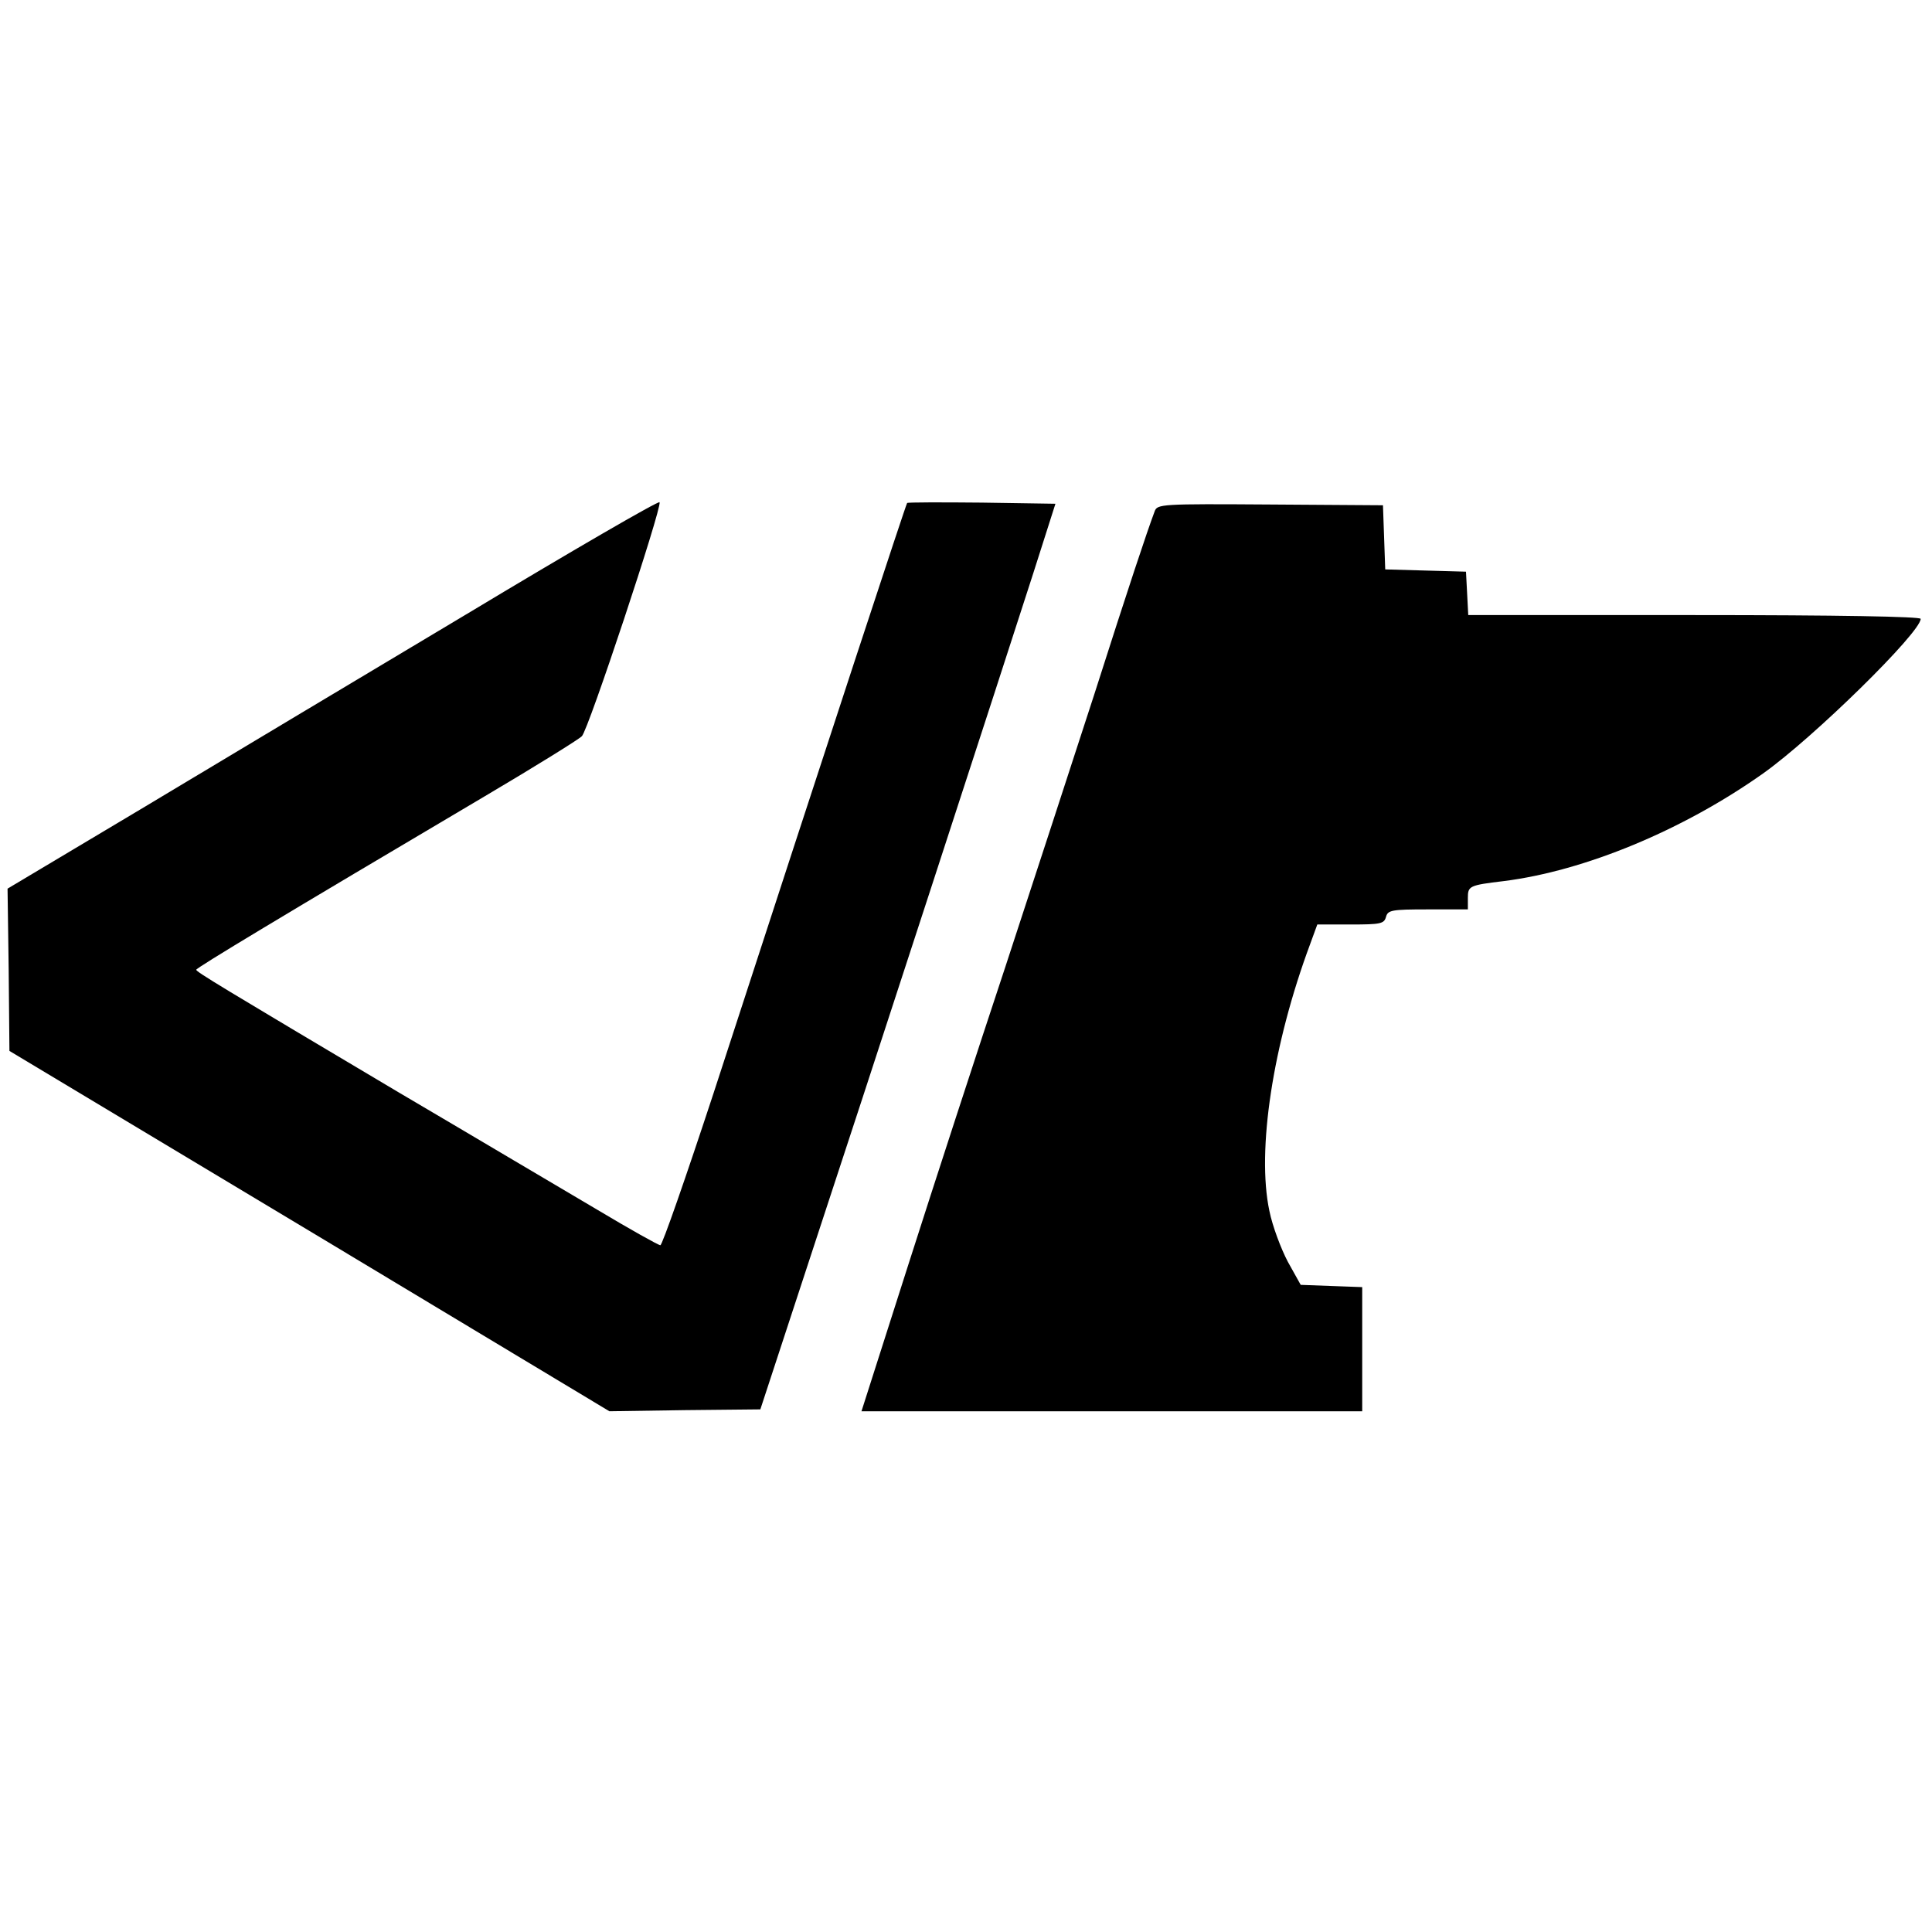
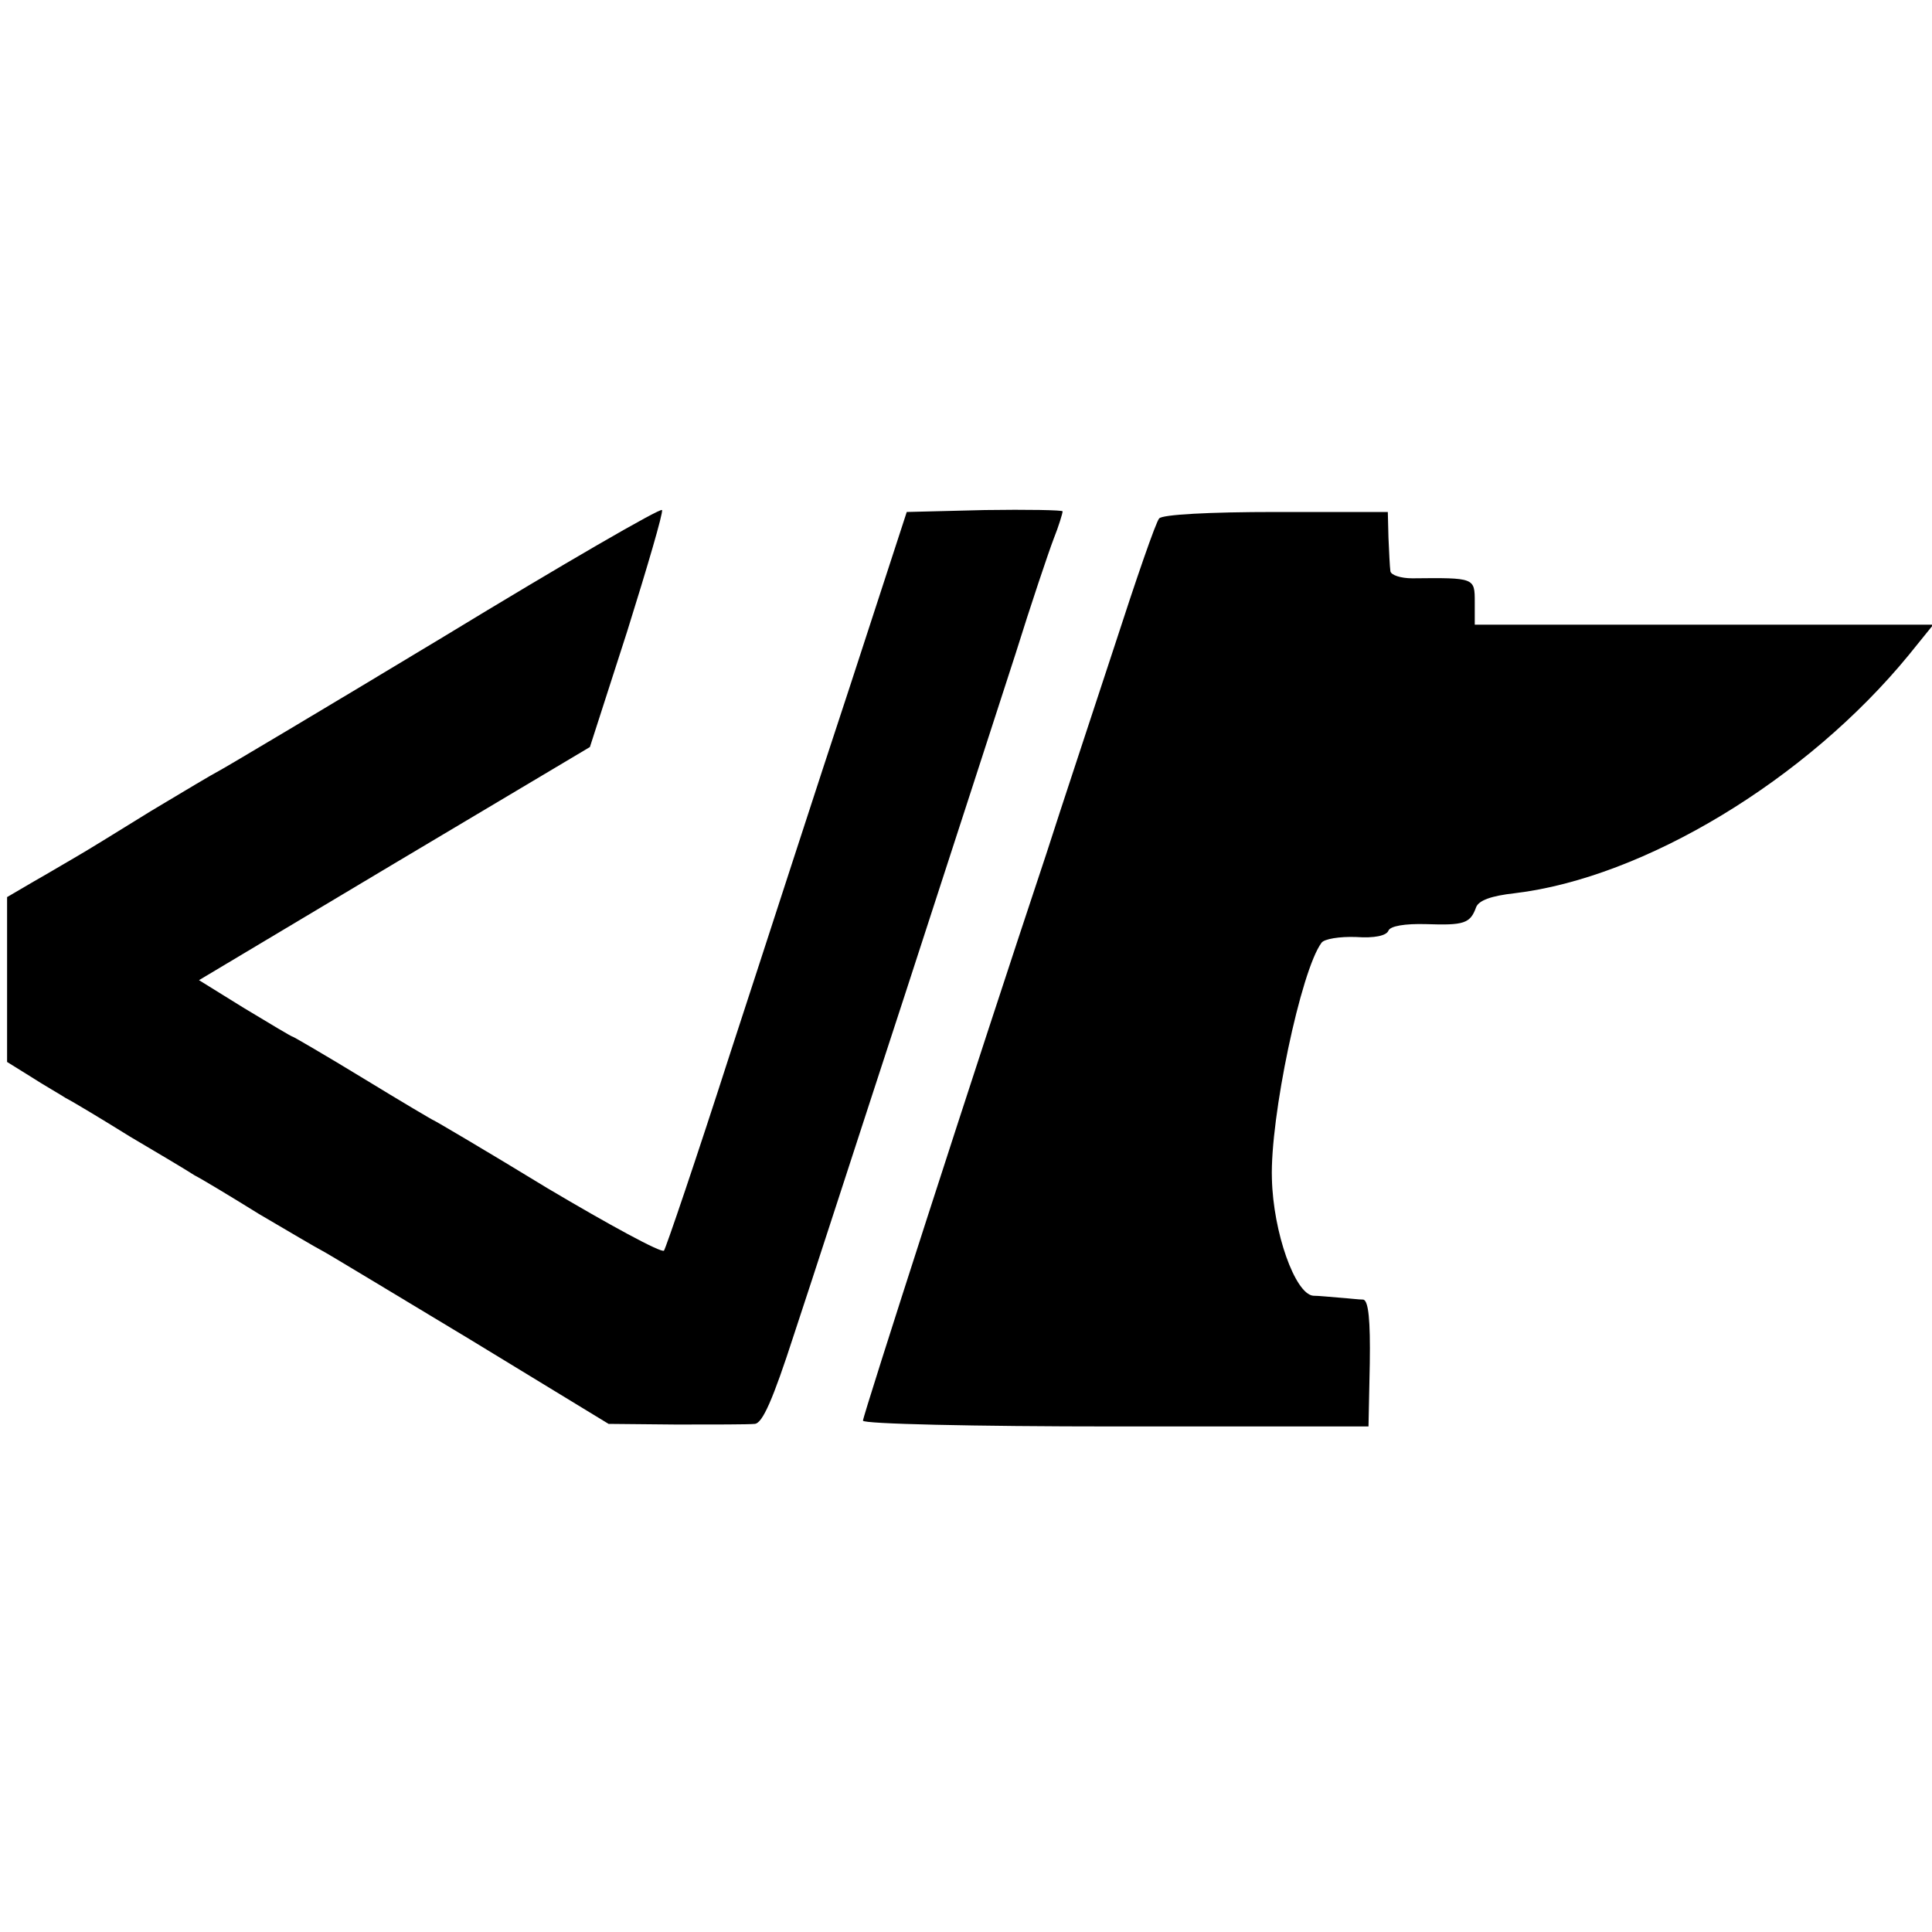
- <svg xmlns="http://www.w3.org/2000/svg" version="1.0" width="512pt" height="512pt" viewBox="0 0 512 512" preserveAspectRatio="xMidYMid meet">
-   <g transform="translate(0,512) scale(0.1,-0.1)" fill="#000000" stroke="none">
-     <path d="M1234 3491 c-281 -168 -669 -400 -862 -516 l-352 -210 3 -215 2 -215 795 -477 795 -478 200 3 200 2 123 375 c155 470 521 1594 600 1840 l59 185 -195 3 c-107 1 -196 1 -198 -1 -3 -3 -196 -590 -513 -1564 -73 -222 -136 -403 -141 -403 -5 0 -80 42 -167 94 -87 51 -324 192 -528 312 -473 281 -534 318 -535 324 0 5 224 140 765 460 132 78 248 150 257 159 17 16 212 604 206 620 -2 5 -233 -129 -514 -298z" />
-     <path d="M3060 3765 c-21 -56 -69 -200 -160 -485 -56 -173 -162 -497 -235 -720 -74 -223 -190 -579 -258 -792 l-124 -388 663 0 664 0 0 165 0 164 -82 3 -81 3 -34 61 c-18 34 -41 95 -49 135 -34 160 9 441 108 707 l19 52 89 0 c79 0 88 2 93 20 5 18 14 20 111 20 l106 0 0 30 c0 32 3 34 95 45 215 27 475 135 687 285 134 95 418 374 418 410 0 6 -217 10 -600 10 l-599 0 -3 58 -3 57 -107 3 -107 3 -3 85 -3 85 -299 2 c-290 2 -299 1 -306 -18z" />
+ <svg xmlns="http://www.w3.org/2000/svg" version="1.0" width="300pt" height="300pt" viewBox="0 0 300 300" preserveAspectRatio="xMidYMid meet">
+   <g transform="translate(0,300) scale(0.1,-0.1)" fill="#000000" stroke="none">
+     <path d="M690 2012 c-184 -111 -342 -205 -350 -209 -8 -4 -55 -32 -105 -62 -50 -31 -102 -63 -116 -71 -14 -8 -44 -26 -67 -39 l-41 -24 0 -128 0 -128 37 -23 c20 -13 45 -27 54 -33 10 -5 55 -32 100 -60 46 -27 91 -54 100 -60 10 -5 55 -32 100 -60 46 -27 90 -53 98 -57 8 -4 112 -67 230 -138 l215 -131 105 -1 c58 0 113 0 122 1 12 1 28 37 61 139 25 75 102 313 172 527 70 215 147 453 172 530 24 77 51 157 59 178 8 20 14 40 14 43 0 2 -55 3 -121 2 l-121 -3 -88 -270 c-49 -148 -132 -405 -186 -570 -53 -165 -100 -303 -103 -307 -4 -4 -85 40 -181 97 -95 58 -175 105 -176 105 -1 0 -50 29 -109 65 -59 36 -109 65 -110 65 -2 0 -35 20 -75 44 l-71 44 303 181 304 181 58 180 c31 99 56 184 54 188 -2 4 -154 -84 -338 -196z" />
+     <path d="M1800 2195 c-5 -5 -36 -95 -70 -200 -34 -104 -82 -248 -105 -320 -111 -333 -285 -873 -285 -881 0 -5 170 -9 393 -9 l392 0 2 98 c1 67 -2 97 -10 99 -7 0 -23 2 -37 3 -14 1 -32 3 -41 3 -28 3 -62 98 -64 182 -3 94 45 323 77 366 4 6 28 10 54 9 28 -2 47 2 50 10 3 7 25 11 59 10 58 -2 68 1 77 26 4 11 24 18 60 22 201 24 453 176 612 370 l38 47 -356 0 -356 0 0 35 c0 38 0 38 -97 37 -18 0 -33 5 -34 11 -1 7 -2 30 -3 52 l-1 40 -173 0 c-105 0 -177 -4 -182 -10z" />
  </g>
</svg>
